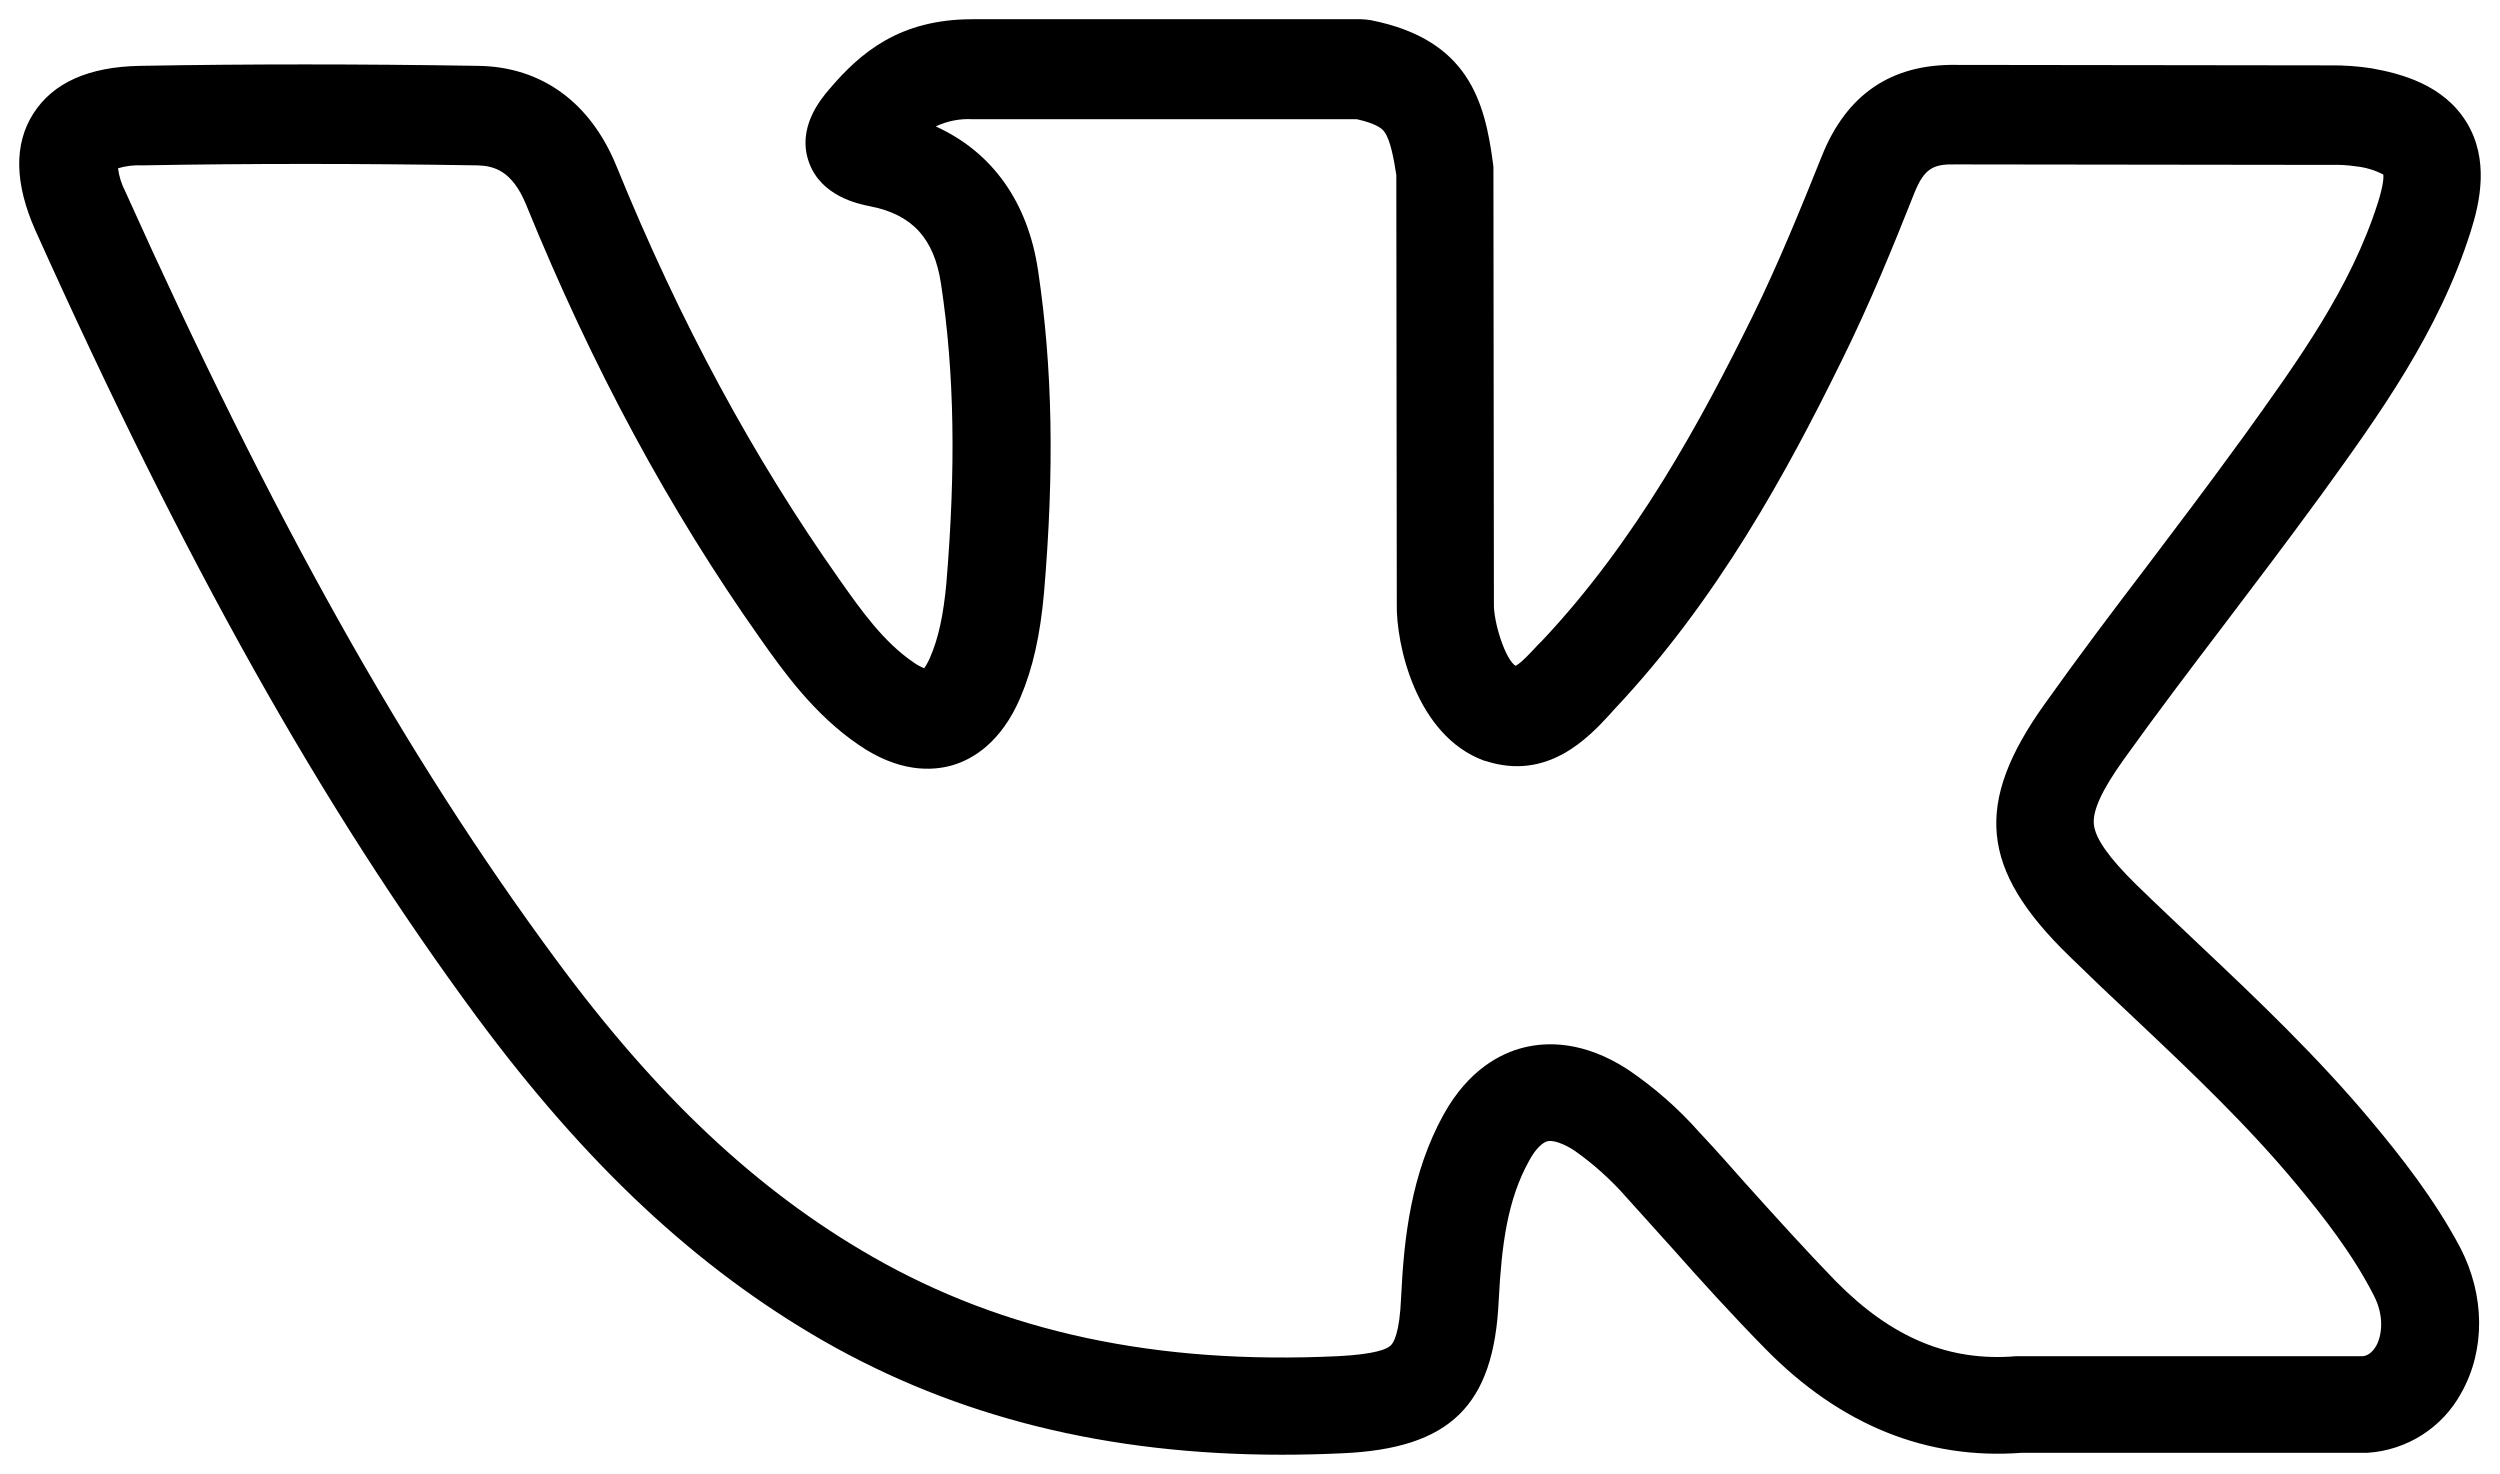
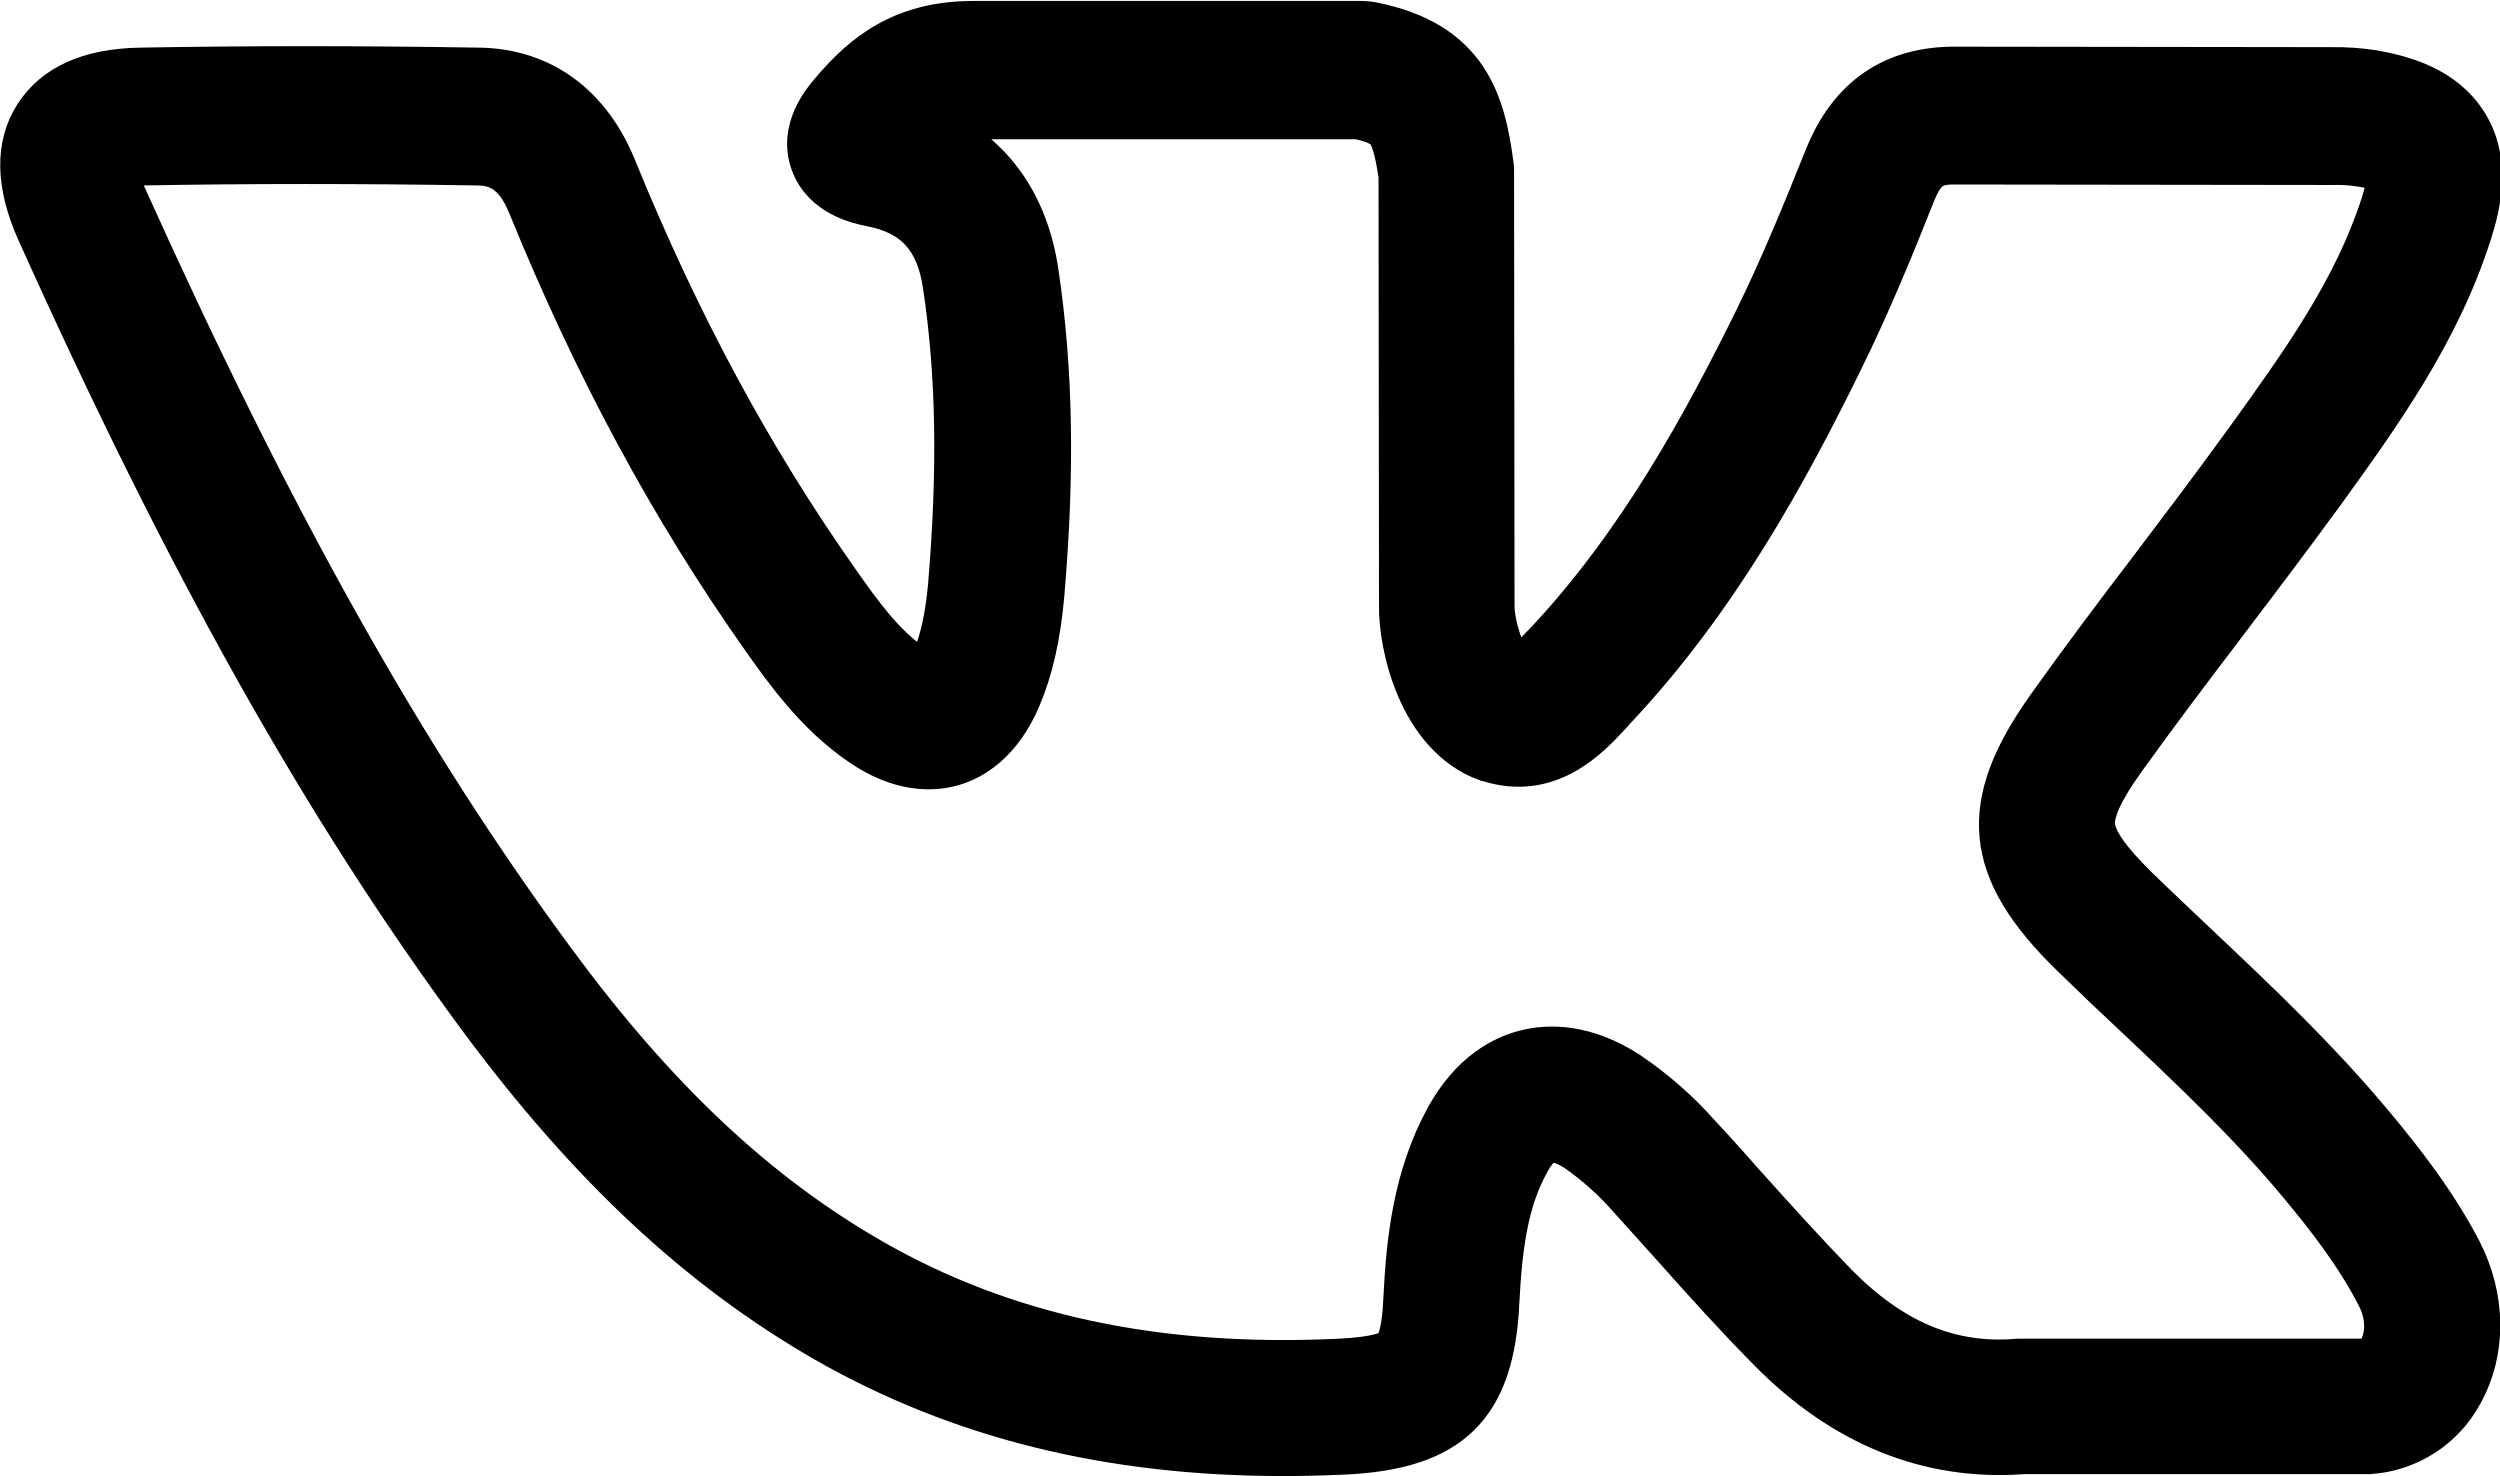
- <svg xmlns="http://www.w3.org/2000/svg" viewBox="0 0 520.03 306.6">
-   <path d="M493.25 233.2c-11.1-13.3-23.7-25.3-35.9-36.8-4.3-4.1-8.7-8.2-13-12.4-5.7-5.6-8.5-9.6-8.8-12.5s1.7-7.2 6.2-13.5c6.8-9.5 14-19 21-28.2 6.2-8.2 12.6-16.6 18.8-25.1l1.4-1.9c12-16.6 24.4-33.8 31-54.7 1.9-6 3.9-14.9-.9-22.7s-13.6-10.1-19.8-11.2a51.88 51.88 0 0 0-8.6-.6l-77.8-.1c-13.5-.2-22.8 6.2-27.9 19-4.1 10.2-8.9 22.1-14.4 33.3-10.7 21.7-24.2 46.7-43.8 67.5l-.9.9c-1.3 1.4-3.5 3.8-4.6 4.3-2.1-1.3-4.6-9-4.5-13v-.3l-.1-89.9a6.6 6.6 0 0 0-.1-1.4c-1.7-12.8-5.1-25.7-25.4-29.7a13.55 13.55 0 0 0-2-.2h-80.9c-15.2 0-23.3 7-29.7 14.5-1.9 2.2-6.8 8.1-4.3 15.2s10.2 8.7 12.7 9.2c8.8 1.7 13.4 6.7 14.8 16.2 2.8 18.5 3.1 38.3 1.1 62.3-.6 6.4-1.6 11.3-3.4 15.4a12.55 12.55 0 0 1-1.2 2.2 10.1 10.1 0 0 1-2.2-1.2c-6.2-4.2-10.9-10.8-15.4-17.2-18-25.5-33.2-53.6-46.4-86-5.4-13.3-15.6-20.7-28.7-20.9-24.9-.4-48-.4-70.5 0-10.6.2-18 3.5-22.1 9.9s-3.9 14.6.4 24.3c31.2 69.4 59.5 119.8 91.8 163.6 22.8 30.8 45.7 52.2 72.1 67.4 27.8 15.9 59.1 23.7 95.4 23.7q6.15 0 12.6-.3c22.4-1 31.5-9.9 32.5-31.8.6-11.5 1.8-20.9 6.3-29 1.2-2.3 2.7-3.8 3.8-4.1s3.3.4 5.6 1.9a61.17 61.17 0 0 1 10.9 9.8c3 3.3 6.1 6.8 9.1 10.1 6.3 7.1 12.9 14.4 19.8 21.4 15.5 15.8 33.5 23.1 53.3 21.6h71.9A23.94 23.94 0 0 0 512 289.7c5-8.9 4.9-20.2-.2-30.1-5.35-10.1-12.35-19-18.55-26.4zm1 46.8c-1 1.7-2.2 2.1-2.8 2.1h-72c-14 1.2-25.9-3.8-37.5-15.5-6.5-6.7-12.9-13.8-19.1-20.7-3-3.4-6.1-6.9-9.3-10.3a78.65 78.65 0 0 0-14.9-13.1c-9.2-6-16.9-5.8-21.7-4.6s-11.5 4.6-16.7 14c-6.7 12.2-8.2 25.4-8.8 37.9-.3 7.6-1.6 9.6-2.2 10.1-.7.7-3.1 1.8-10.9 2.2-37.8 1.8-69.5-5-96.9-20.7-23.9-13.7-44.8-33.3-65.8-61.8-31.4-42.5-59-91.8-89.6-159.8a14.33 14.33 0 0 1-1.5-4.8 15 15 0 0 1 5-.6c22.2-.4 45.1-.4 69.8 0 3.4.1 7.2 1.1 10.1 8.2 13.8 33.9 29.7 63.3 48.6 90.1 5 7.1 11.3 15.9 20.5 22.2 8.4 5.8 15.3 5.5 19.5 4.3s10.2-4.7 14.2-14.1c2.6-6.1 4.1-12.9 4.9-21.6 2.2-25.7 1.8-47-1.2-67.1-2.1-14.4-9.6-24.8-21.3-30.1a15.78 15.78 0 0 1 7.7-1.5h79.9c4.5 1 5.4 2.2 5.7 2.6 1.3 1.7 2 5.8 2.5 9l.1 89.1c-.2 8.5 4 27.5 18.1 32.7.1 0 .2.1.4.1 12.9 4.2 21.4-4.9 25.9-9.8l.8-.9c21.5-22.8 36-49.5 47.3-72.5 5.9-11.9 10.9-24.2 15.1-34.8 2.1-5.3 4-6.2 8.6-6.1h.2l77.9.1a28.56 28.56 0 0 1 5.2.3 16 16 0 0 1 5.7 1.7c.1.6 0 2.3-1.1 5.8C489 59.9 478.05 75 466.55 91l-1.4 1.9c-6 8.3-12.4 16.7-18.5 24.8-7.1 9.3-14.4 19-21.3 28.7-14.8 20.7-13.5 34.4 5 52.4q6.6 6.45 13.2 12.6c12.3 11.6 23.9 22.6 34.2 35 5.4 6.5 11.6 14.4 16 23 2.3 4.4 1.7 8.5.5 10.6z" stroke-miterlimit="10" stroke-width="8" data-name="Слой 2" />
+ <svg xmlns="http://www.w3.org/2000/svg" id="53d0d1f0-0f4e-4c72-8b8f-e871f6fbdff4" data-name="Layer 1" viewBox="0 0 519.63 306.75">
+   <path class="about-us__vk" d="M493.33,233.35c-11.1-13.3-23.7-25.3-35.9-36.8-4.3-4.1-8.7-8.2-13-12.4h0c-5.7-5.6-8.5-9.6-8.8-12.5s1.7-7.2,6.2-13.5c6.8-9.5,14-19,21-28.2,6.2-8.2,12.6-16.6,18.8-25.1L483,103c12-16.6,24.4-33.8,31-54.7,1.9-6,3.9-14.9-.9-22.7s-13.6-10.1-19.8-11.2a51.88,51.88,0,0,0-8.6-.6l-77.8-.1c-13.5-.2-22.8,6.2-27.9,19-4.1,10.2-8.9,22.1-14.4,33.3-10.7,21.7-24.2,46.7-43.8,67.5l-.9.9c-1.3,1.4-3.5,3.8-4.6,4.3-2.1-1.3-4.6-9-4.5-13v-.3l-.1-89.9a6.6,6.6,0,0,0-.1-1.4c-1.7-12.8-5.1-25.7-25.4-29.7a13.55,13.55,0,0,0-2-.2h-80.9c-15.2,0-23.3,7-29.7,14.5-1.9,2.2-6.8,8.1-4.3,15.2s10.2,8.7,12.7,9.2c8.8,1.7,13.4,6.7,14.8,16.2,2.8,18.5,3.1,38.3,1.1,62.3-.6,6.4-1.6,11.3-3.4,15.4a12.55,12.55,0,0,1-1.2,2.2,10.1,10.1,0,0,1-2.2-1.2c-6.2-4.2-10.9-10.8-15.4-17.2-18-25.5-33.2-53.6-46.4-86-5.4-13.3-15.6-20.7-28.7-20.9-24.9-.4-48-.4-70.5,0-10.6.2-18,3.5-22.1,9.9s-3.9,14.6.4,24.3c31.2,69.4,59.5,119.8,91.8,163.6,22.8,30.8,45.7,52.2,72.1,67.4,27.8,15.9,59.1,23.7,95.4,23.7q6.15,0,12.6-.3c22.4-1,31.5-9.9,32.5-31.8.6-11.5,1.8-20.9,6.3-29,1.2-2.3,2.7-3.8,3.8-4.1s3.3.4,5.6,1.9a61.17,61.17,0,0,1,10.9,9.8c3,3.3,6.1,6.8,9.1,10.1,6.3,7.1,12.9,14.4,19.8,21.4,15.5,15.8,33.5,23.1,53.3,21.6h71.9a23.94,23.94,0,0,0,19.5-12.5c5-8.9,4.9-20.2-.2-30.1C506.52,249.65,499.52,240.75,493.33,233.35Zm1,46.8c-1,1.7-2.2,2.1-2.8,2.1h-72c-14,1.2-25.9-3.8-37.5-15.5-6.5-6.7-12.9-13.8-19.1-20.7-3-3.4-6.1-6.9-9.3-10.3a78.65,78.65,0,0,0-14.9-13.1c-9.2-6-16.9-5.8-21.7-4.6s-11.5,4.6-16.7,14c-6.7,12.2-8.2,25.4-8.8,37.9-.3,7.6-1.6,9.6-2.2,10.1-.7.7-3.1,1.8-10.9,2.2-37.8,1.8-69.5-5-96.9-20.7-23.9-13.7-44.8-33.3-65.8-61.8-31.4-42.5-59-91.8-89.6-159.8a14.33,14.33,0,0,1-1.5-4.8,15,15,0,0,1,5-.6c22.2-.4,45.1-.4,69.8,0,3.4.1,7.2,1.1,10.1,8.2,13.8,33.9,29.7,63.3,48.6,90.1,5,7.1,11.3,15.9,20.5,22.2,8.4,5.8,15.3,5.5,19.5,4.3s10.2-4.7,14.2-14.1c2.6-6.1,4.1-12.9,4.9-21.6,2.2-25.7,1.8-47-1.2-67.1-2.1-14.4-9.6-24.8-21.3-30.1a15.78,15.78,0,0,1,7.7-1.5h79.9c4.5,1,5.4,2.2,5.7,2.6,1.3,1.7,2,5.8,2.5,9l.1,89.1c-.2,8.5,4,27.5,18.1,32.7.1,0,.2.1.4.1,12.9,4.2,21.4-4.9,25.9-9.8l.8-.9c21.5-22.8,36-49.5,47.3-72.5,5.89-11.9,10.89-24.2,15.1-34.8,2.1-5.3,4-6.2,8.6-6.1h.2l77.9.1a28.56,28.56,0,0,1,5.2.3,16,16,0,0,1,5.7,1.7c.1.6,0,2.3-1.1,5.8-5.7,17.8-16.6,32.9-28.1,48.9l-1.4,1.9c-6,8.3-12.4,16.7-18.5,24.8-7.1,9.3-14.4,19-21.3,28.7-14.8,20.7-13.5,34.4,5,52.4q6.6,6.45,13.2,12.6c12.3,11.6,23.9,22.6,34.2,35,5.4,6.5,11.6,14.4,16,23C496.13,274,495.52,278.05,494.33,280.15Z" stroke="#000" stroke-miterlimit="10" stroke-width="8" />
</svg>
